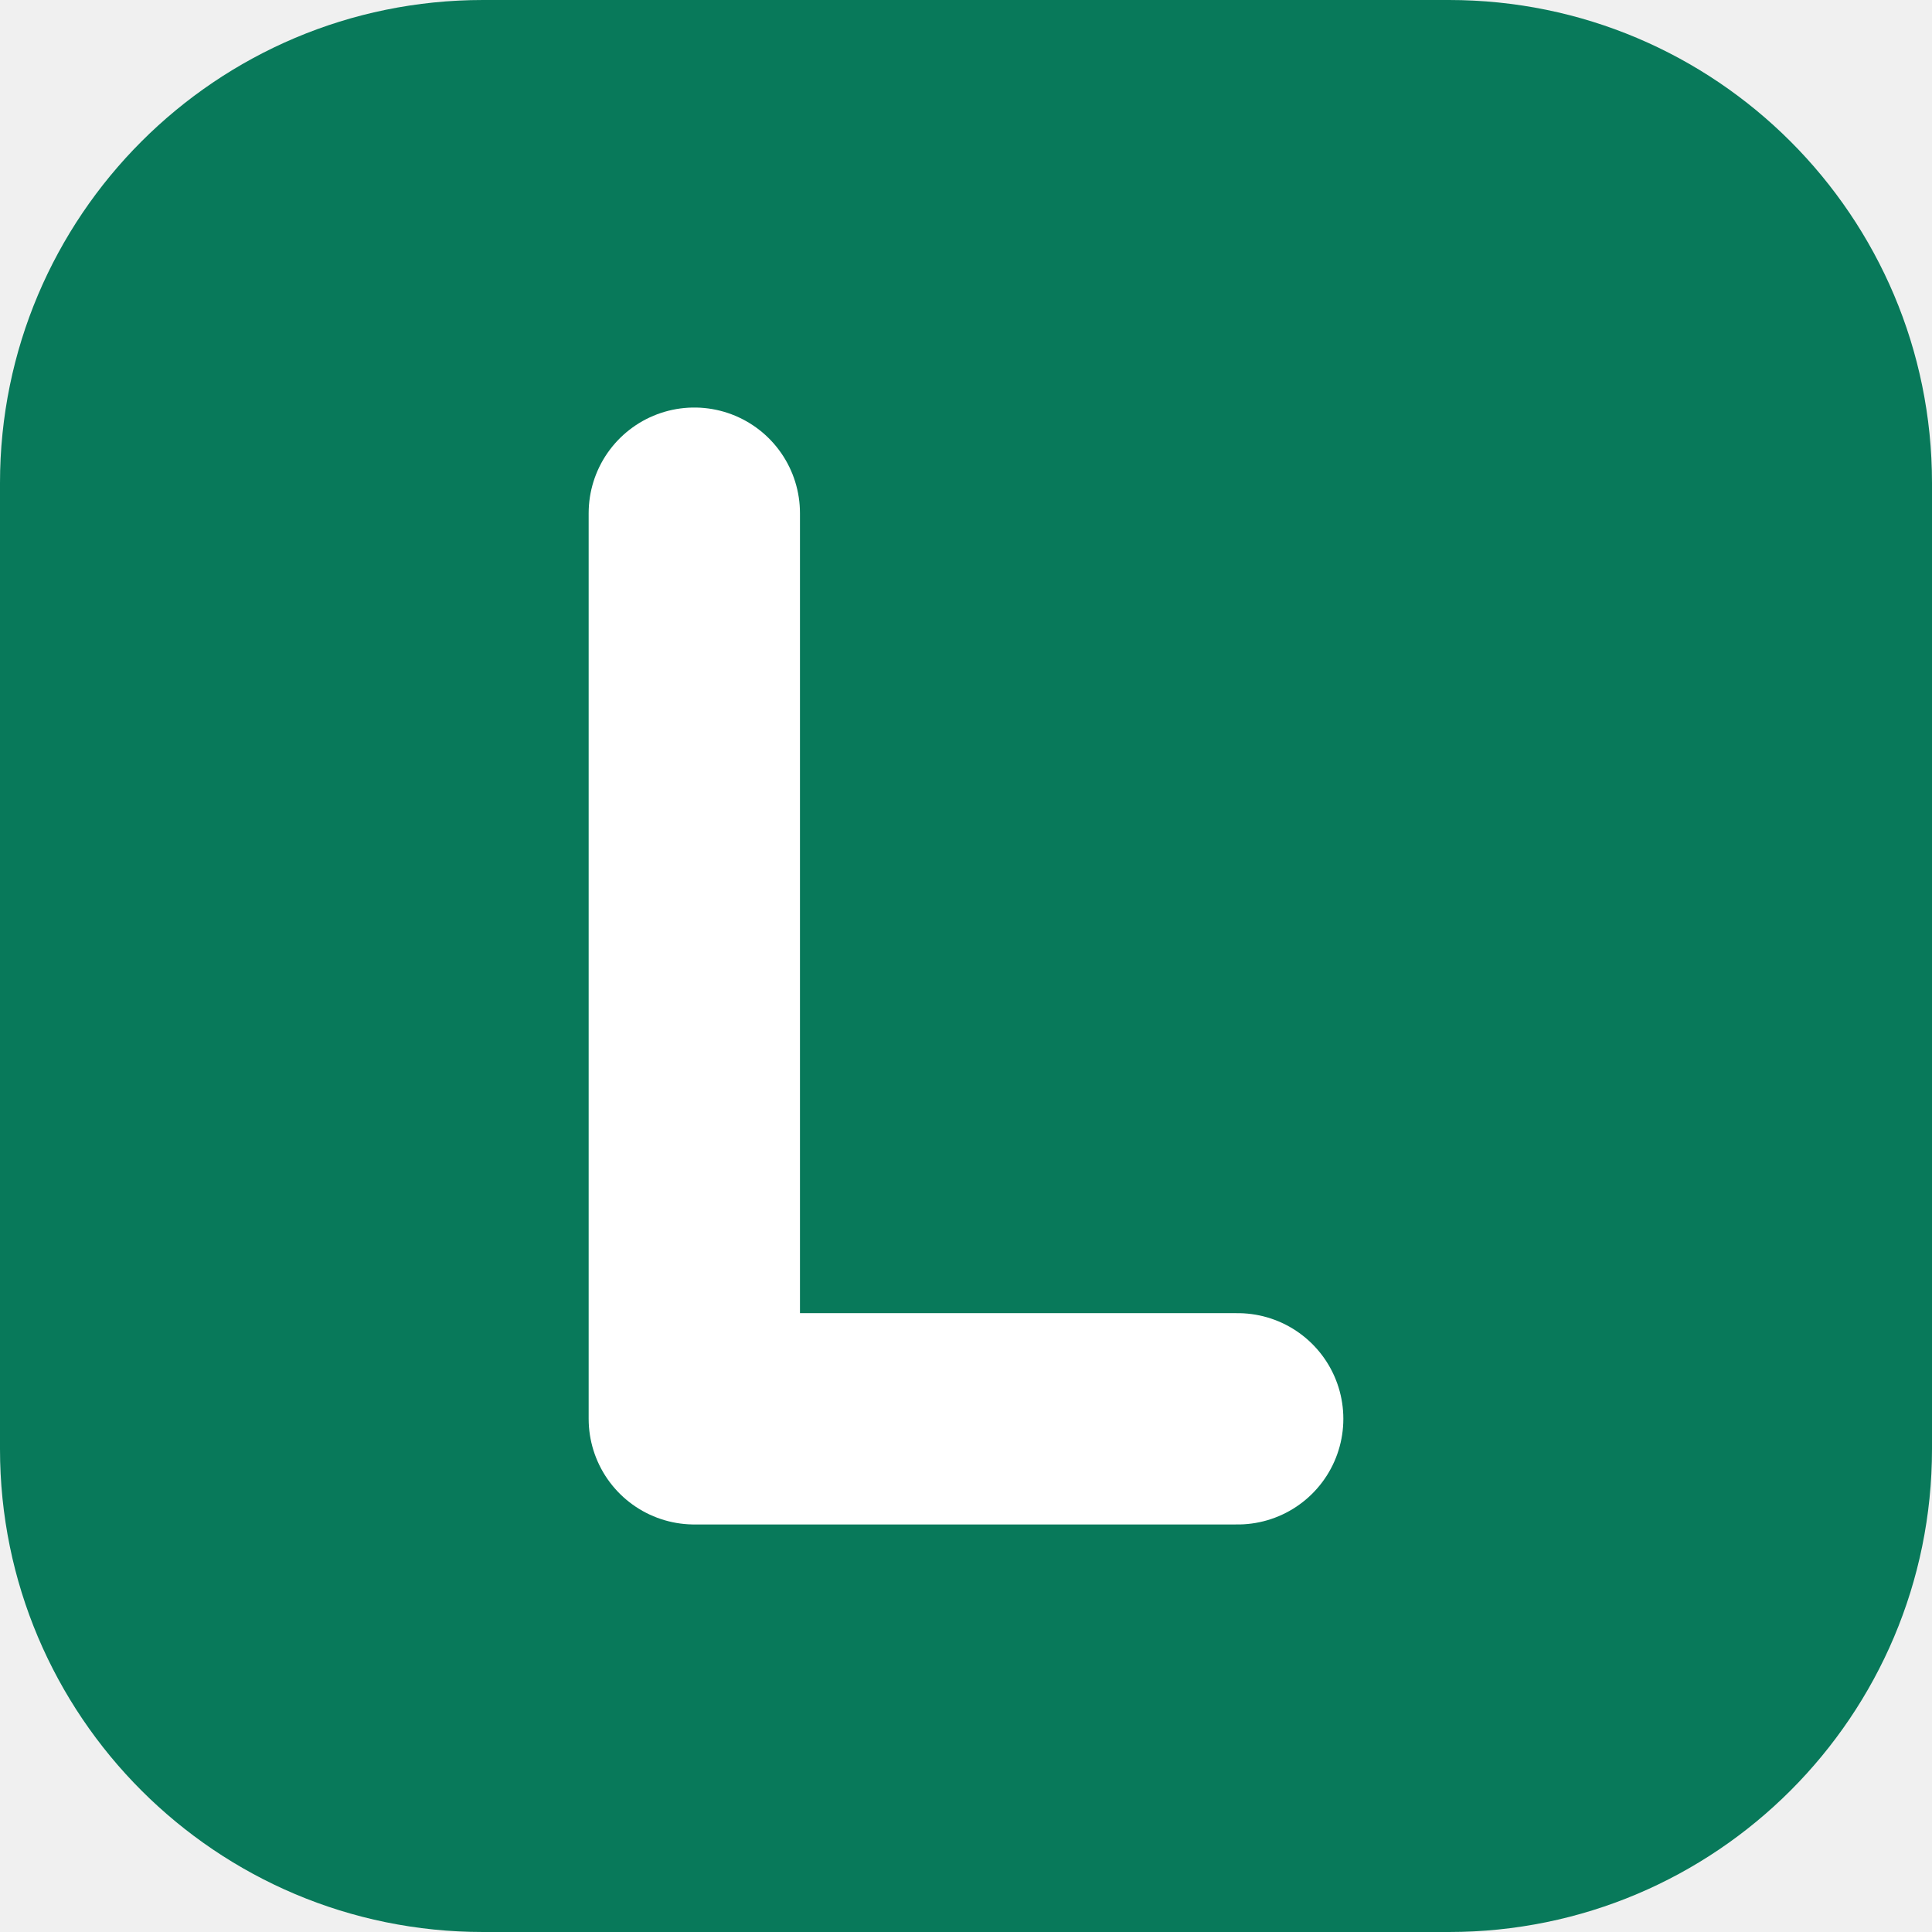
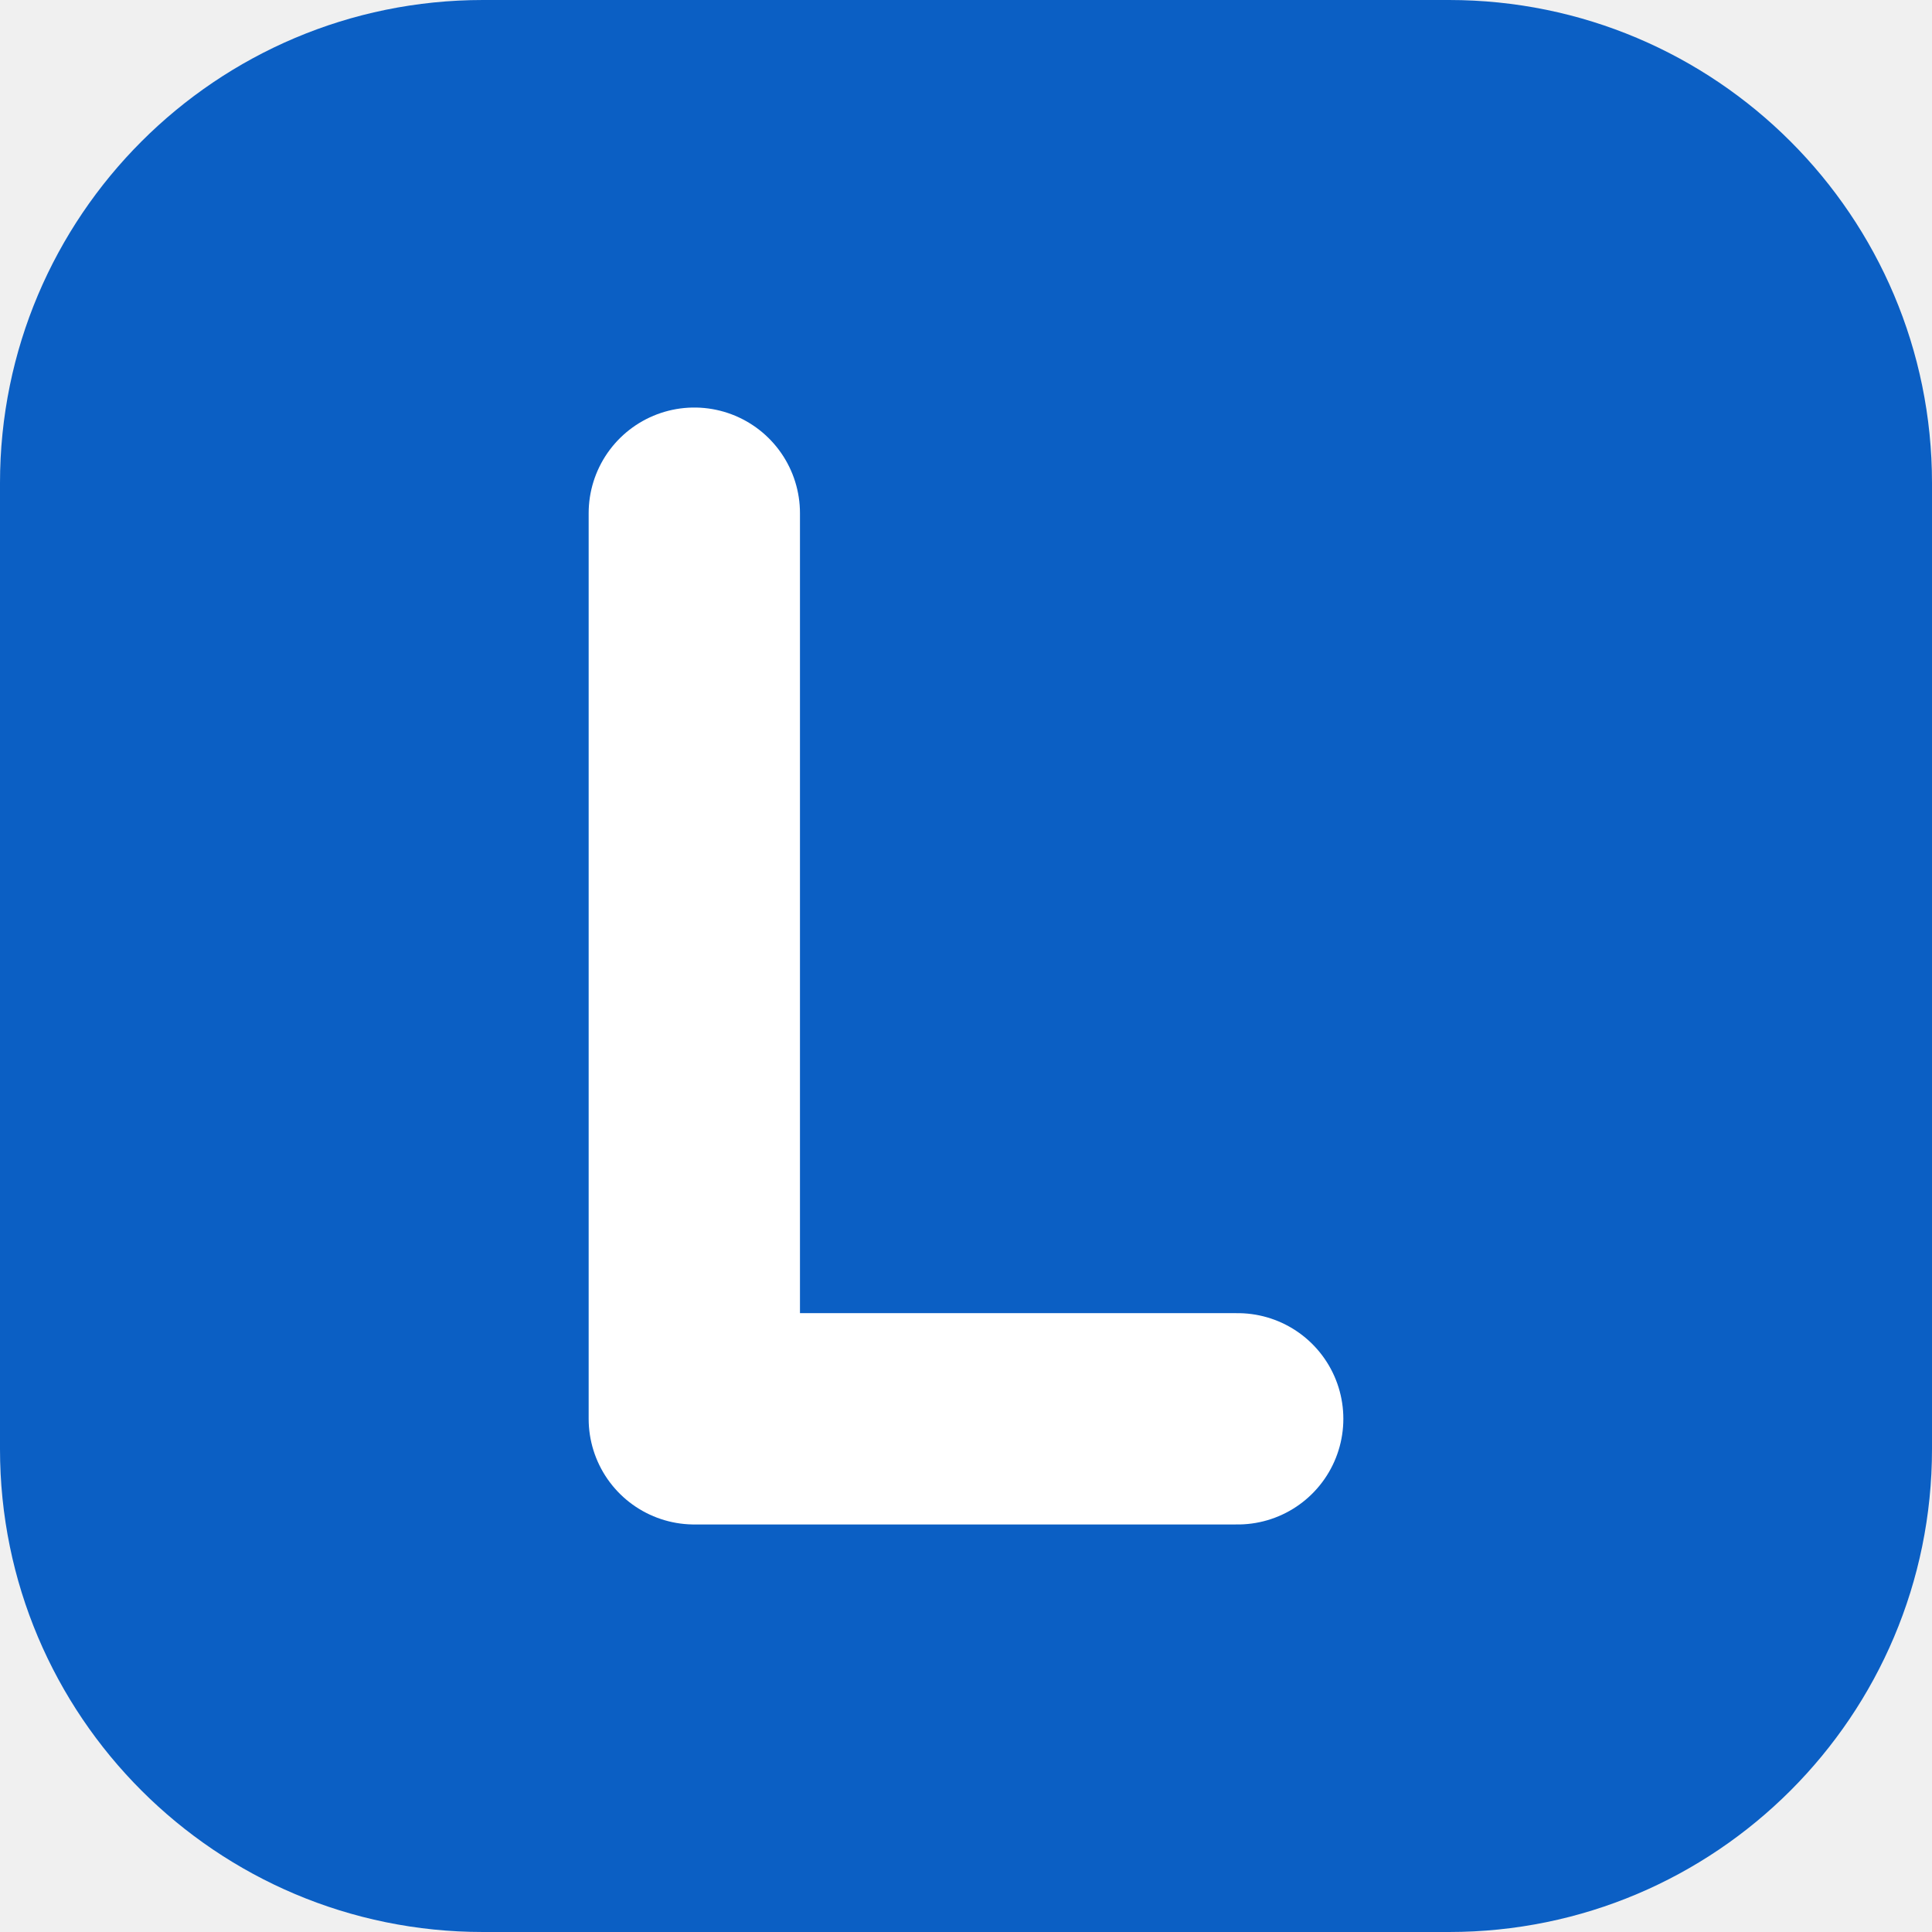
<svg xmlns="http://www.w3.org/2000/svg" viewBox="0 0 32 32">
-   <rect width="32" height="32" rx="8" fill="#08795a" />
+   <rect width="32" height="32" rx="8" fill="#0b5fc4" />
  <path d="M11.5 8.5v15h9" fill="none" stroke="#ffffff" stroke-width="3.5" stroke-linecap="round" stroke-linejoin="round" />
</svg>
